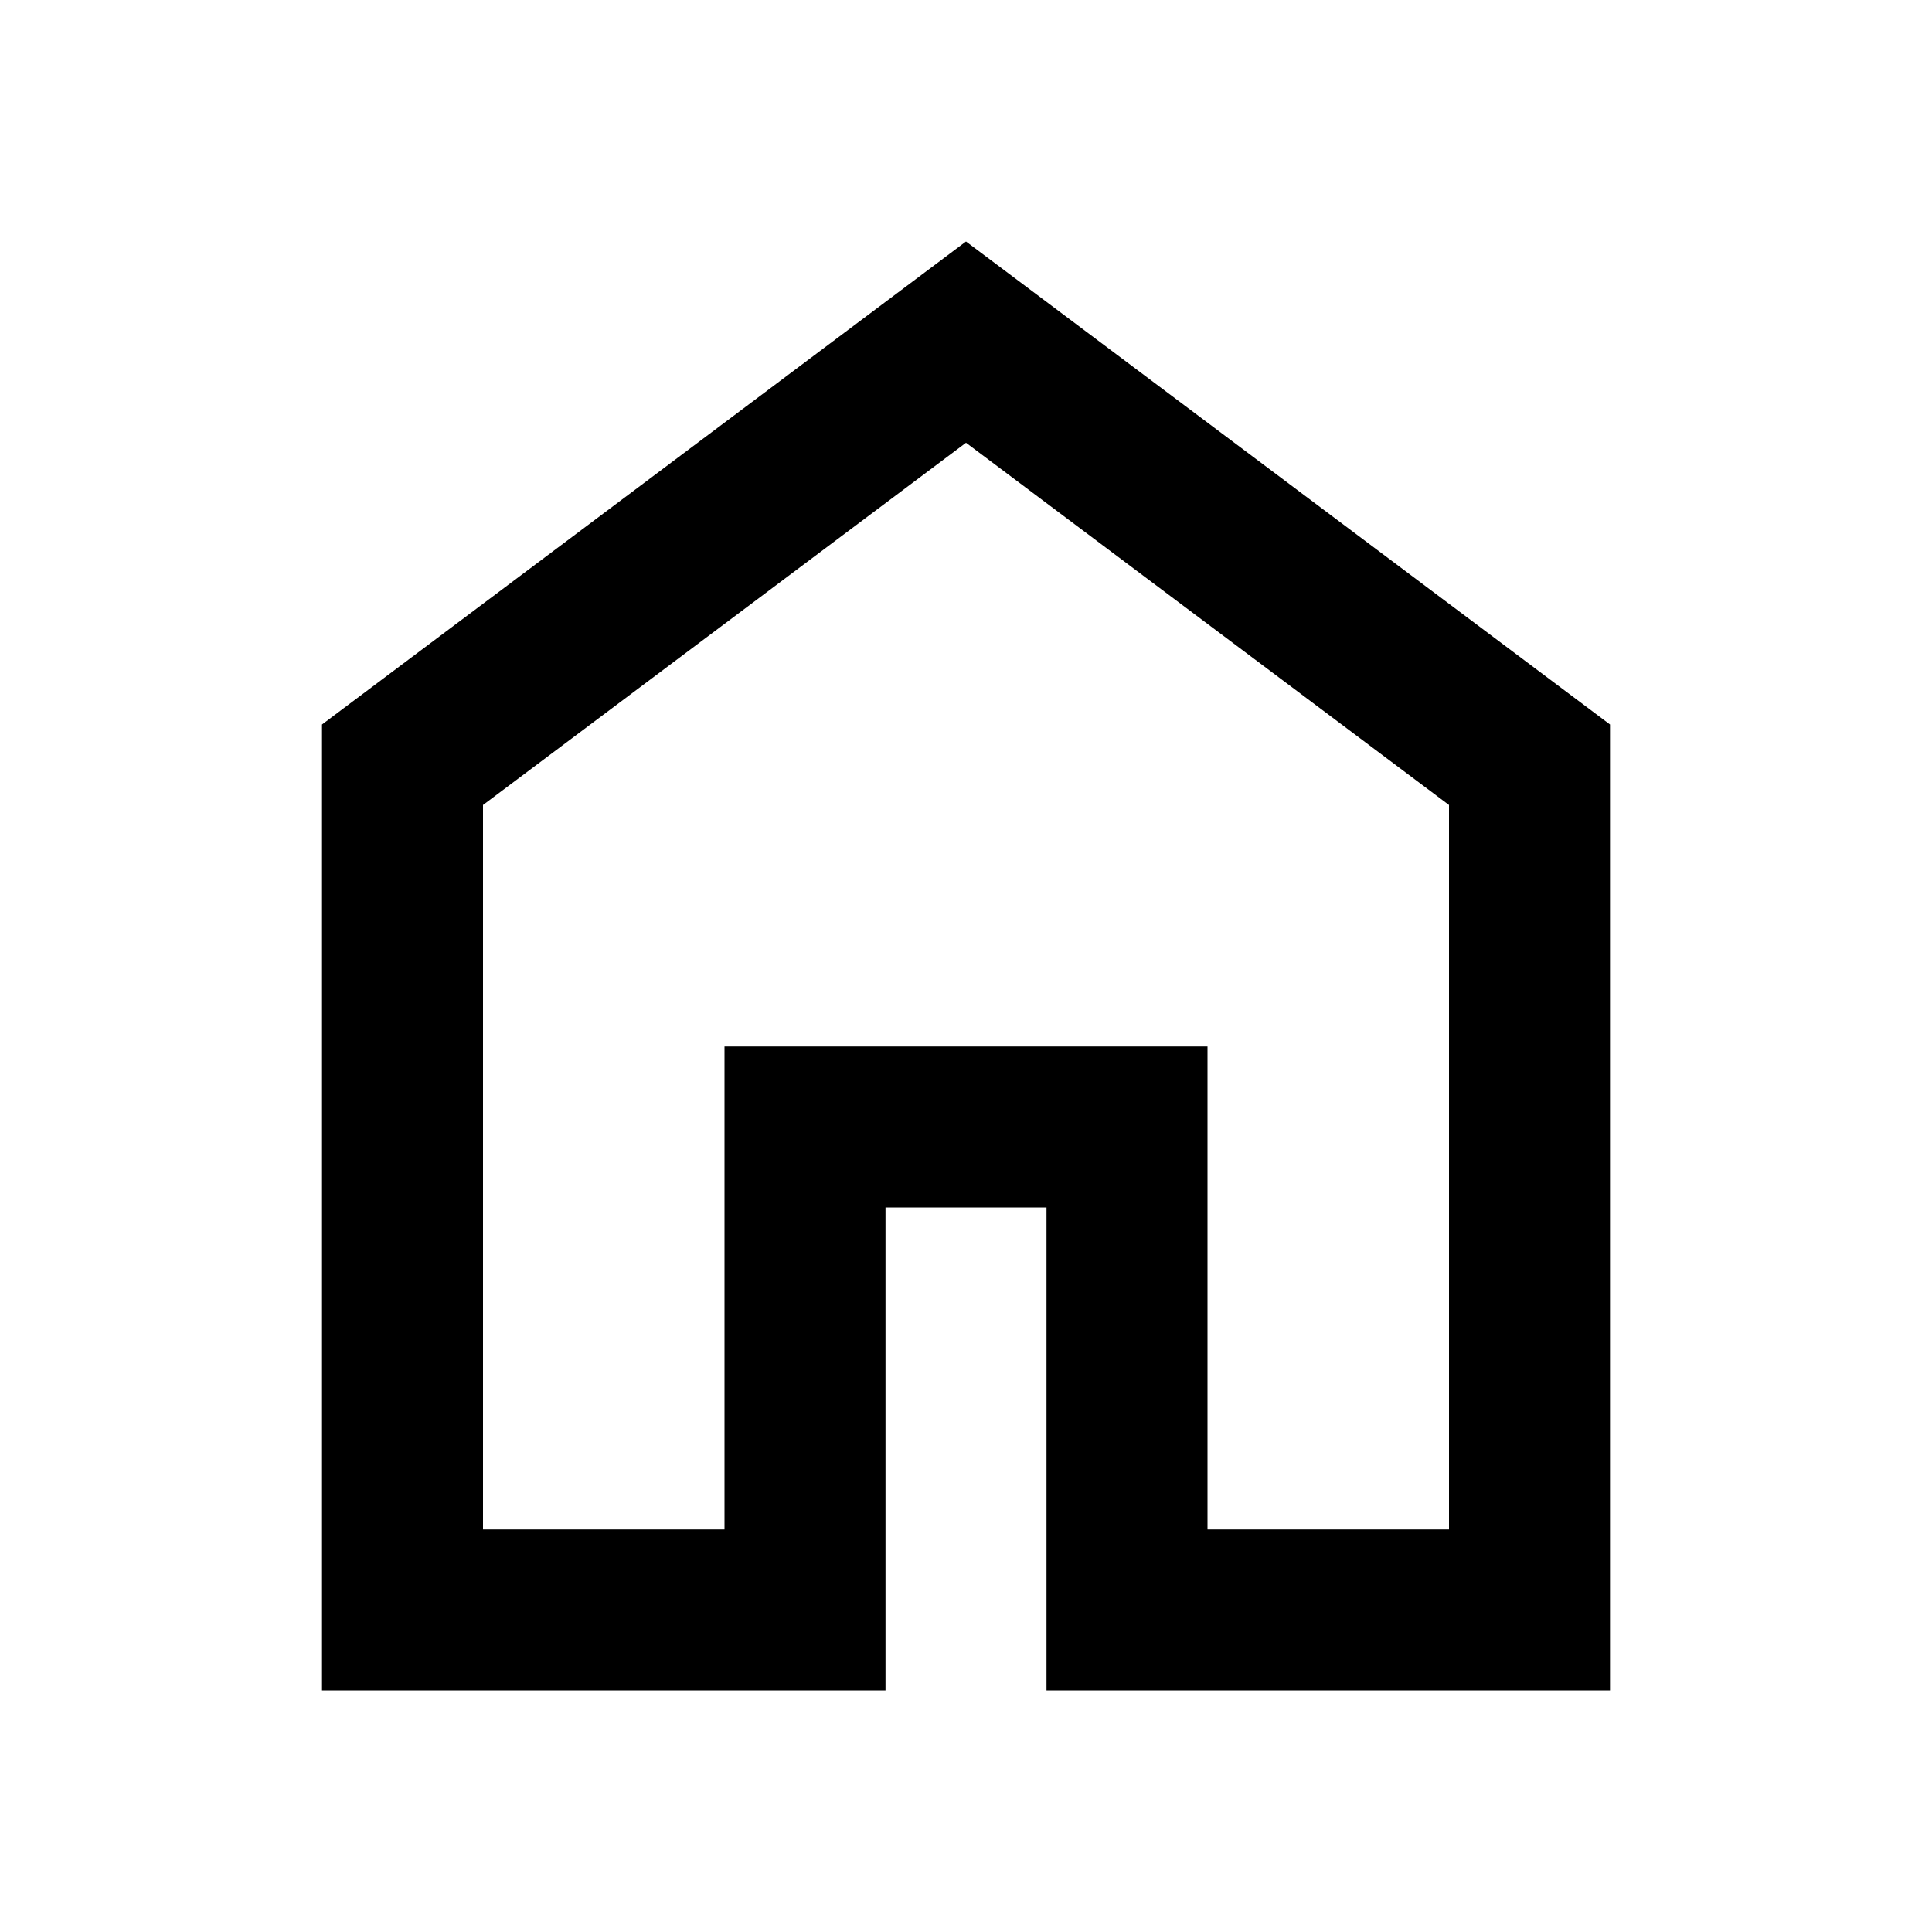
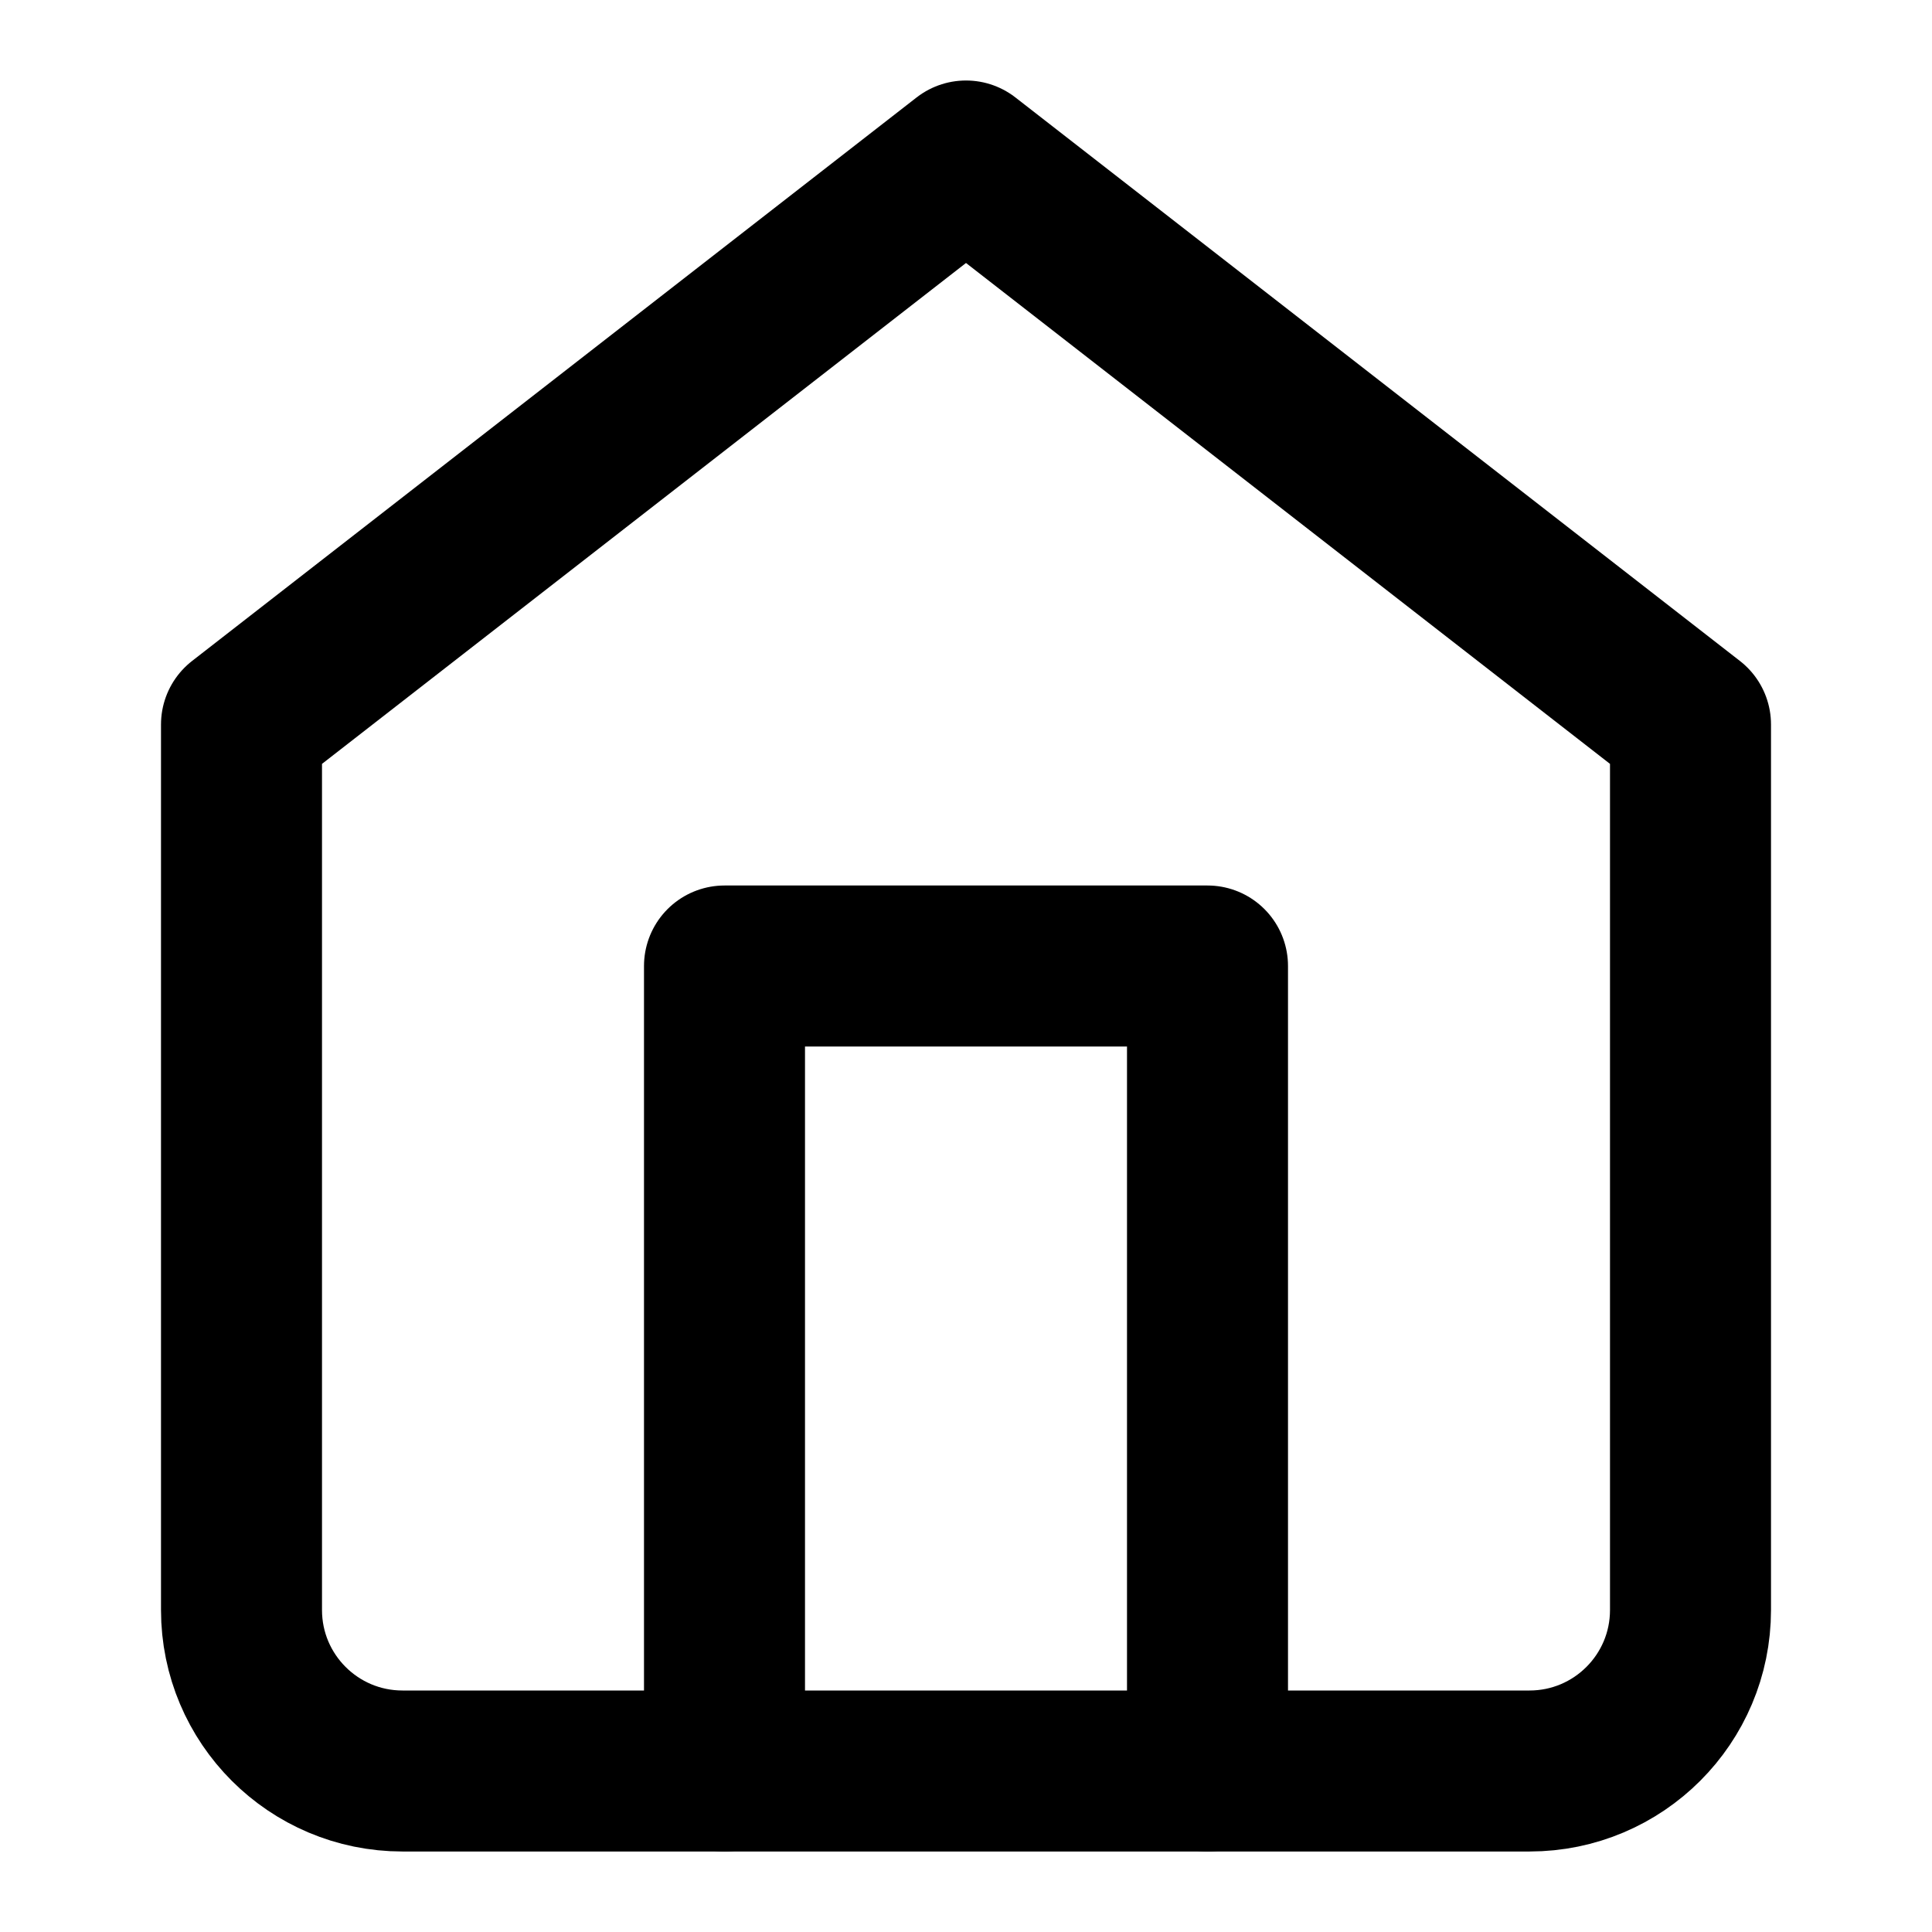
- <svg xmlns="http://www.w3.org/2000/svg" height="100%" width="100%" viewBox="0 0 24 24">
-   <path fill="currentColor" d="M6 19h3v-6h6v6h3v-9l-6-4.5L6 10zm-2 2V9l8-6l8 6v12h-7v-6h-2v6zm8-8.75" />
+ <svg xmlns="http://www.w3.org/2000/svg" width="100%" height="100%" viewBox="0 0 24 24" fill="none" stroke="currentColor" stroke-width="2" stroke-linecap="round" stroke-linejoin="round">
+   <path d="m3 9 9-7 9 7v11a2 2 0 0 1-2 2H5a2 2 0 0 1-2-2z" />
+   <polyline points="9 22 9 12 15 12 15 22" />
</svg>
